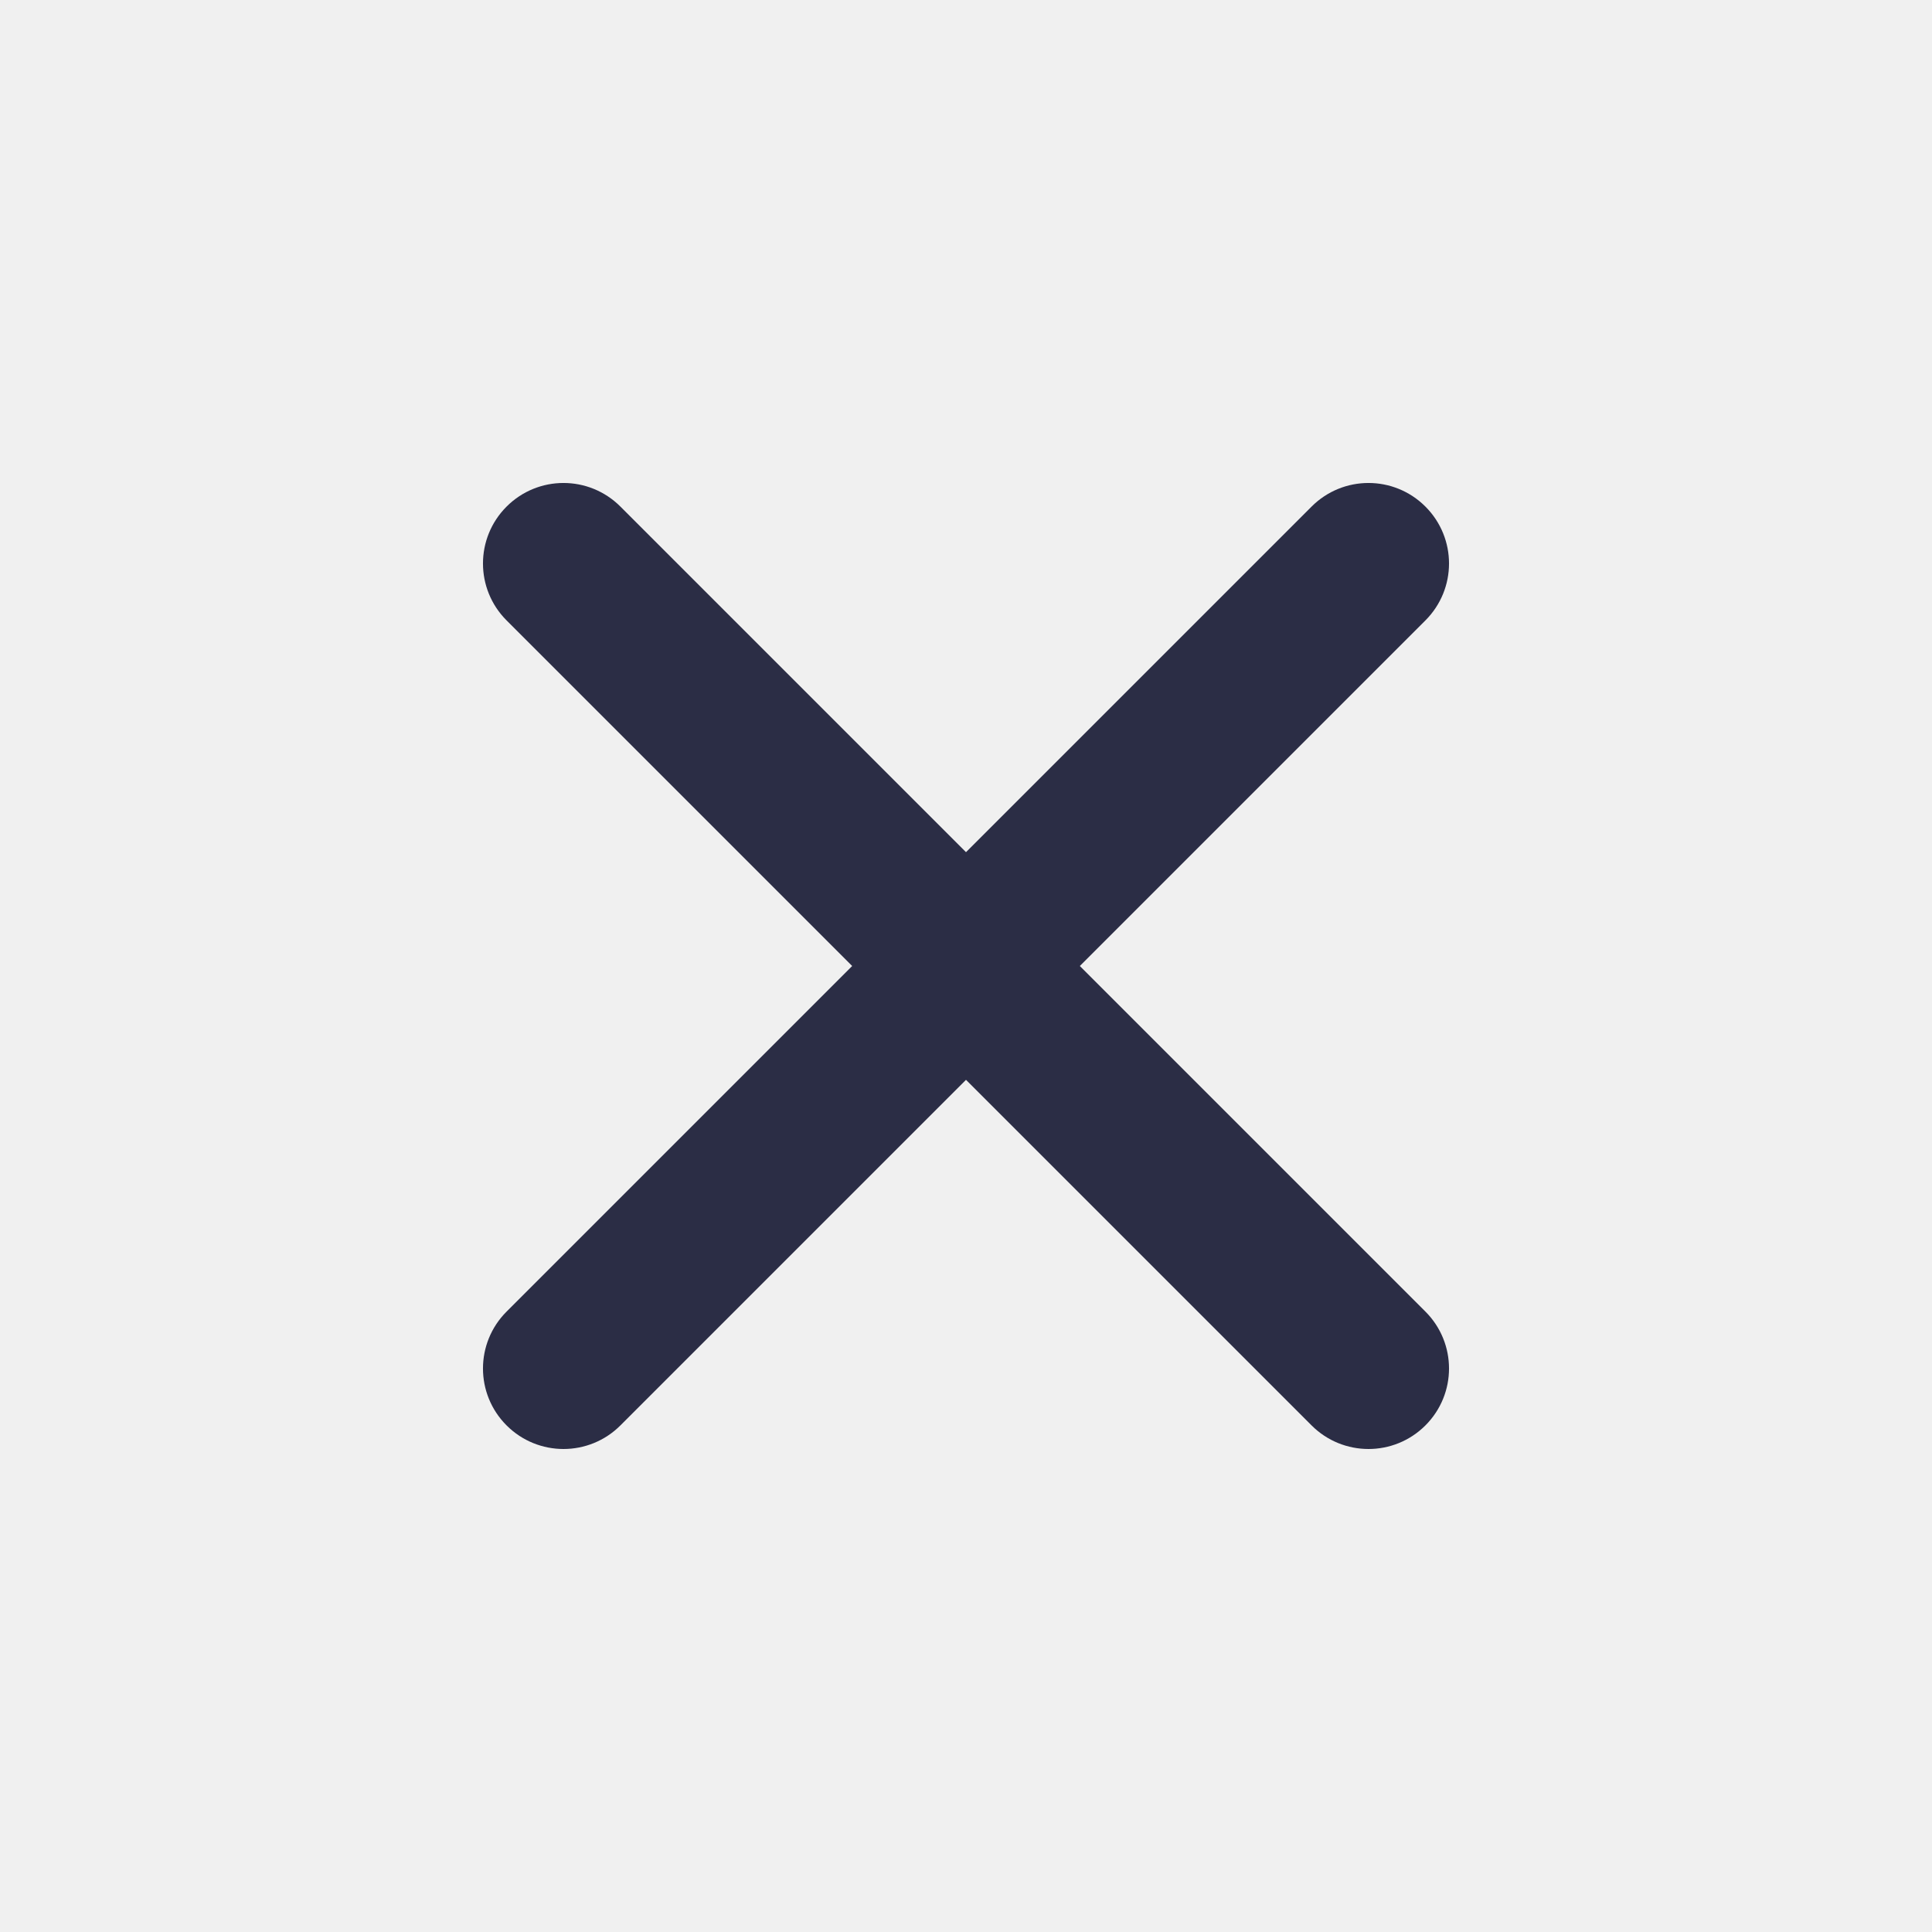
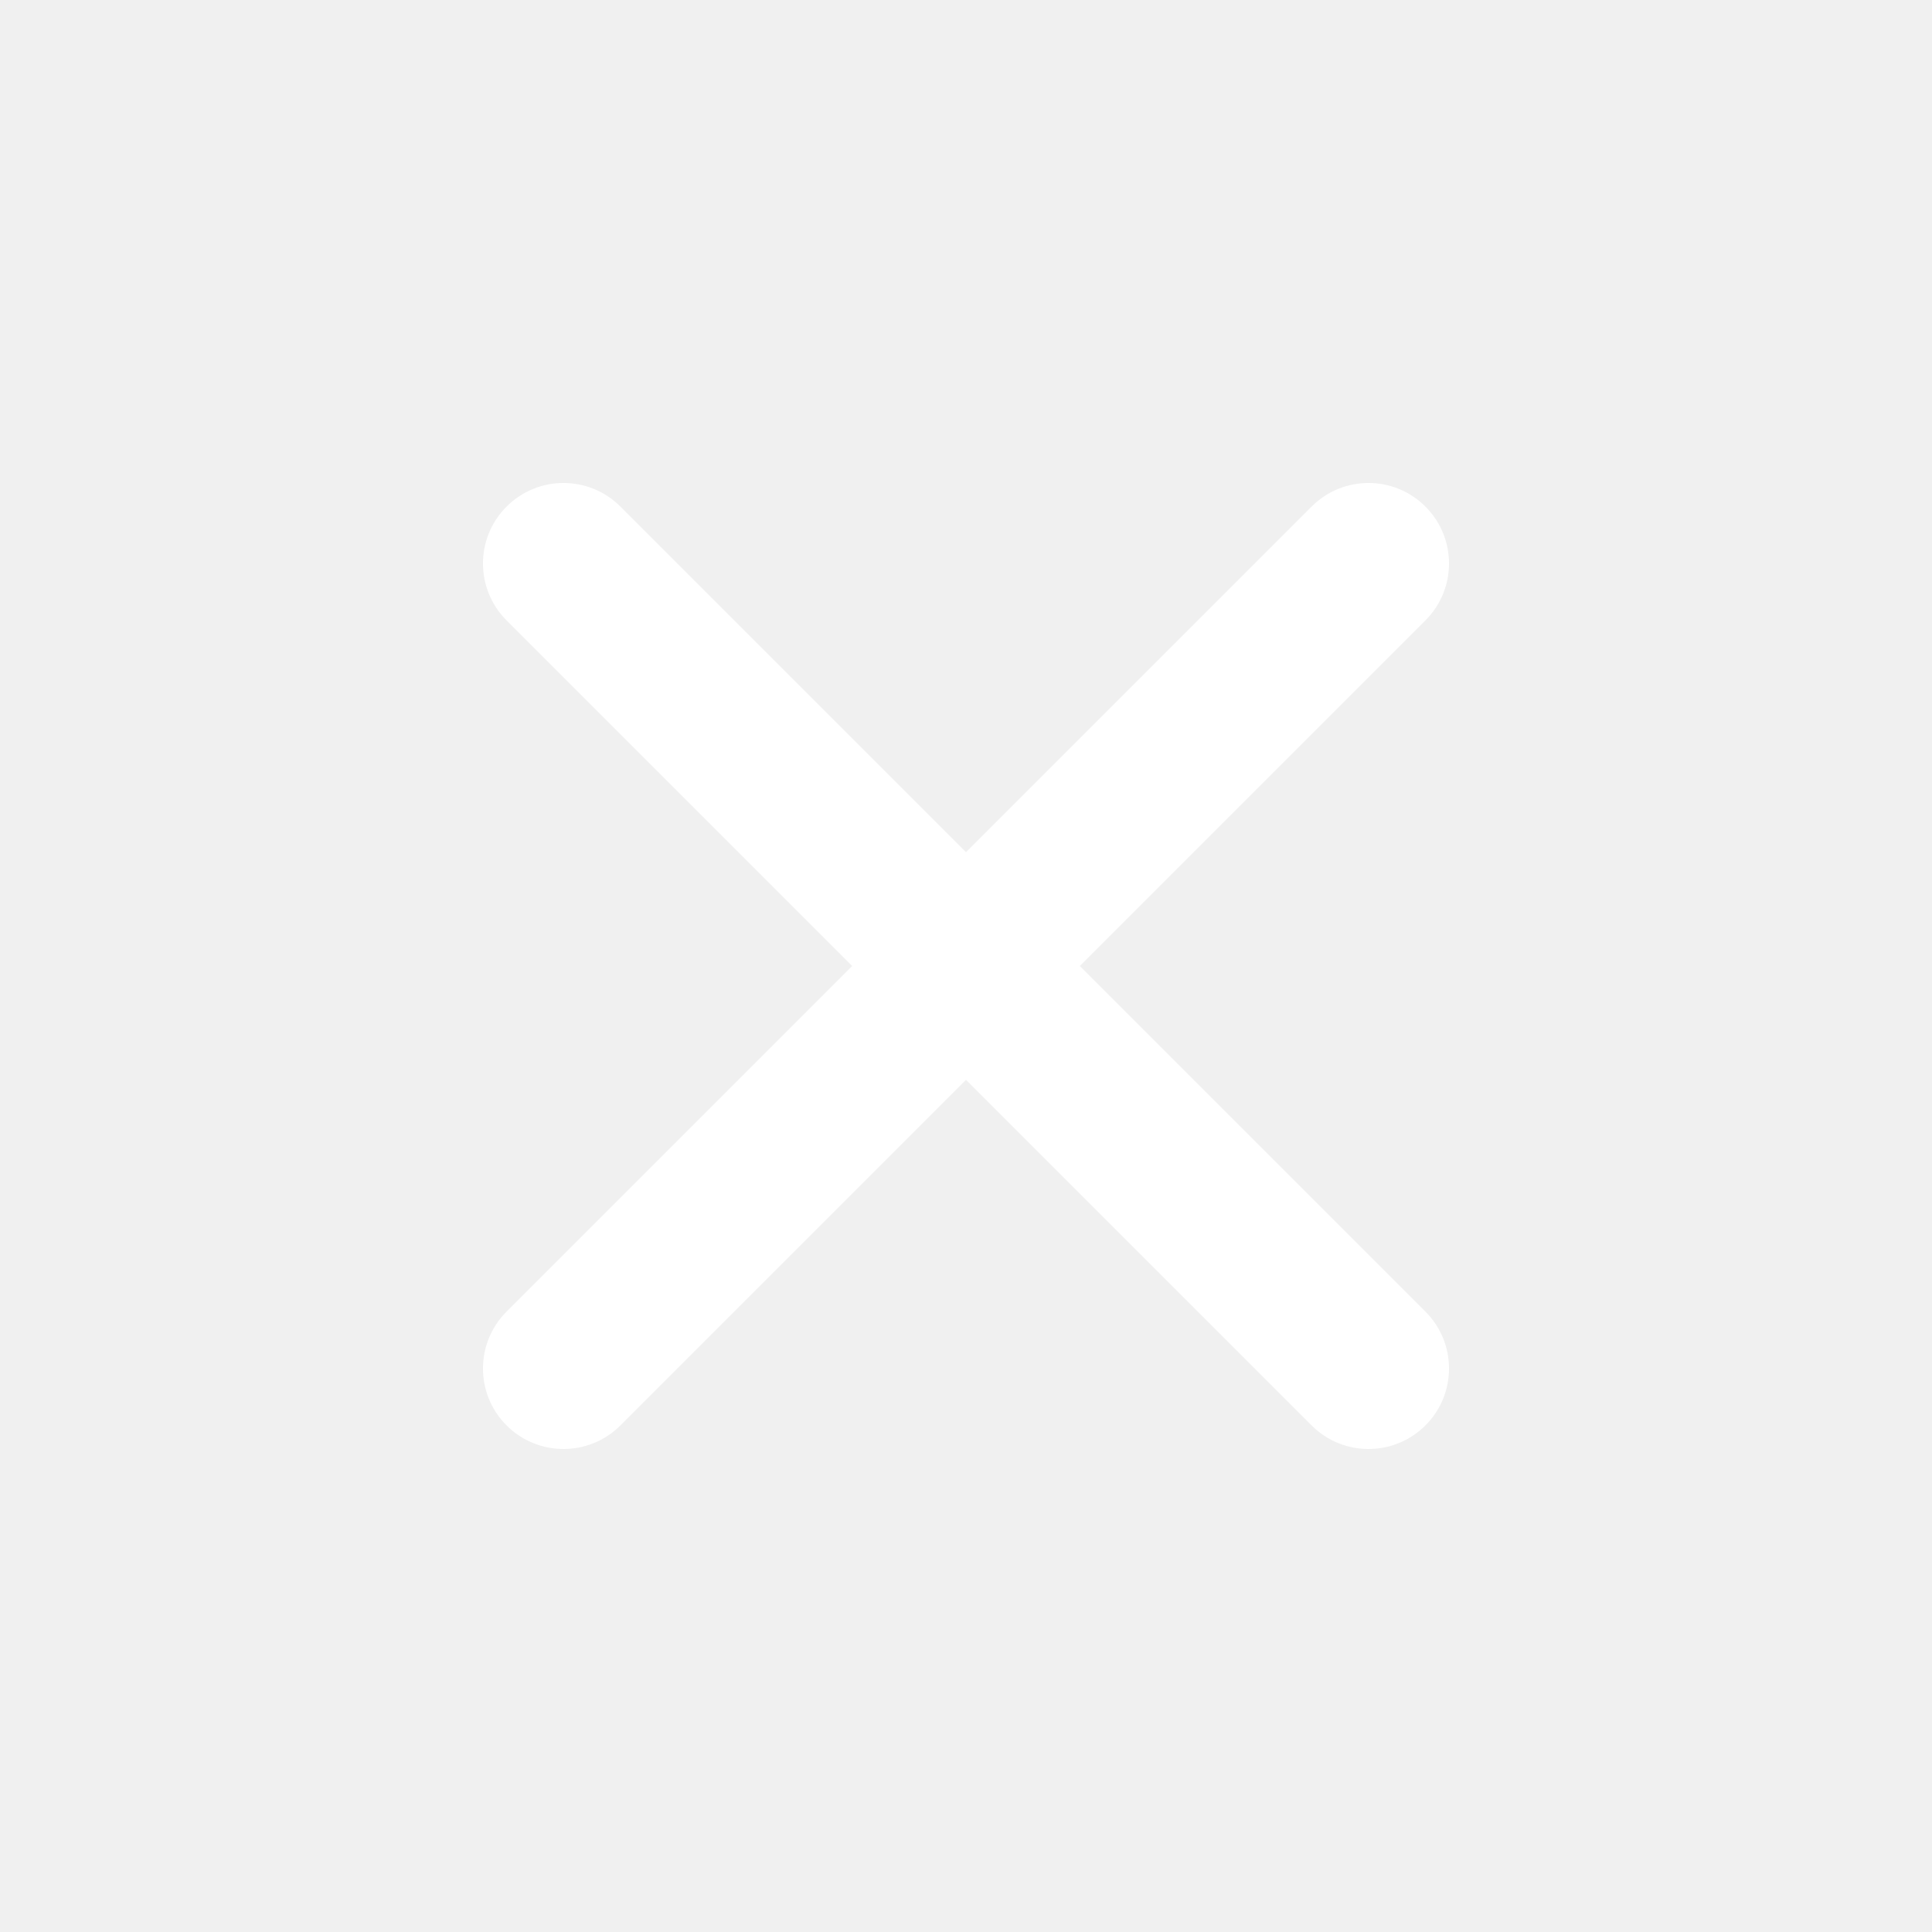
<svg xmlns="http://www.w3.org/2000/svg" width="24" height="24" viewBox="0 0 24 24" fill="none">
-   <g id="htmlTag=img, asset=Close, assetKey=Content, action=Default, style=Basic800">
-     <path id="Content" fill-rule="evenodd" clip-rule="evenodd" d="M13.414 12L17.707 7.707C18.098 7.316 18.098 6.684 17.707 6.293C17.316 5.902 16.684 5.902 16.293 6.293L12 10.586L7.707 6.293C7.316 5.902 6.684 5.902 6.293 6.293C5.902 6.684 5.902 7.316 6.293 7.707L10.586 12L6.293 16.293C5.902 16.684 5.902 17.316 6.293 17.707C6.488 17.902 6.744 18 7 18C7.256 18 7.512 17.902 7.707 17.707L12 13.414L16.293 17.707C16.488 17.902 16.744 18 17 18C17.256 18 17.512 17.902 17.707 17.707C18.098 17.316 18.098 16.684 17.707 16.293L13.414 12Z" fill="#2B2D45" />
+   <g id="htmlTag=img, asset=Close, assetKey=Content, action=Default, style=Basic100">
+     <path id="Content" fill-rule="evenodd" clip-rule="evenodd" d="M13.414 12L17.707 7.707C18.098 7.316 18.098 6.684 17.707 6.293C17.316 5.902 16.684 5.902 16.293 6.293L12 10.586L7.707 6.293C7.316 5.902 6.684 5.902 6.293 6.293C5.902 6.684 5.902 7.316 6.293 7.707L10.586 12L6.293 16.293C5.902 16.684 5.902 17.316 6.293 17.707C6.488 17.902 6.744 18 7 18C7.256 18 7.512 17.902 7.707 17.707L12 13.414L16.293 17.707C16.488 17.902 16.744 18 17 18C17.256 18 17.512 17.902 17.707 17.707C18.098 17.316 18.098 16.684 17.707 16.293L13.414 12Z" fill="white" />
  </g>
</svg>
